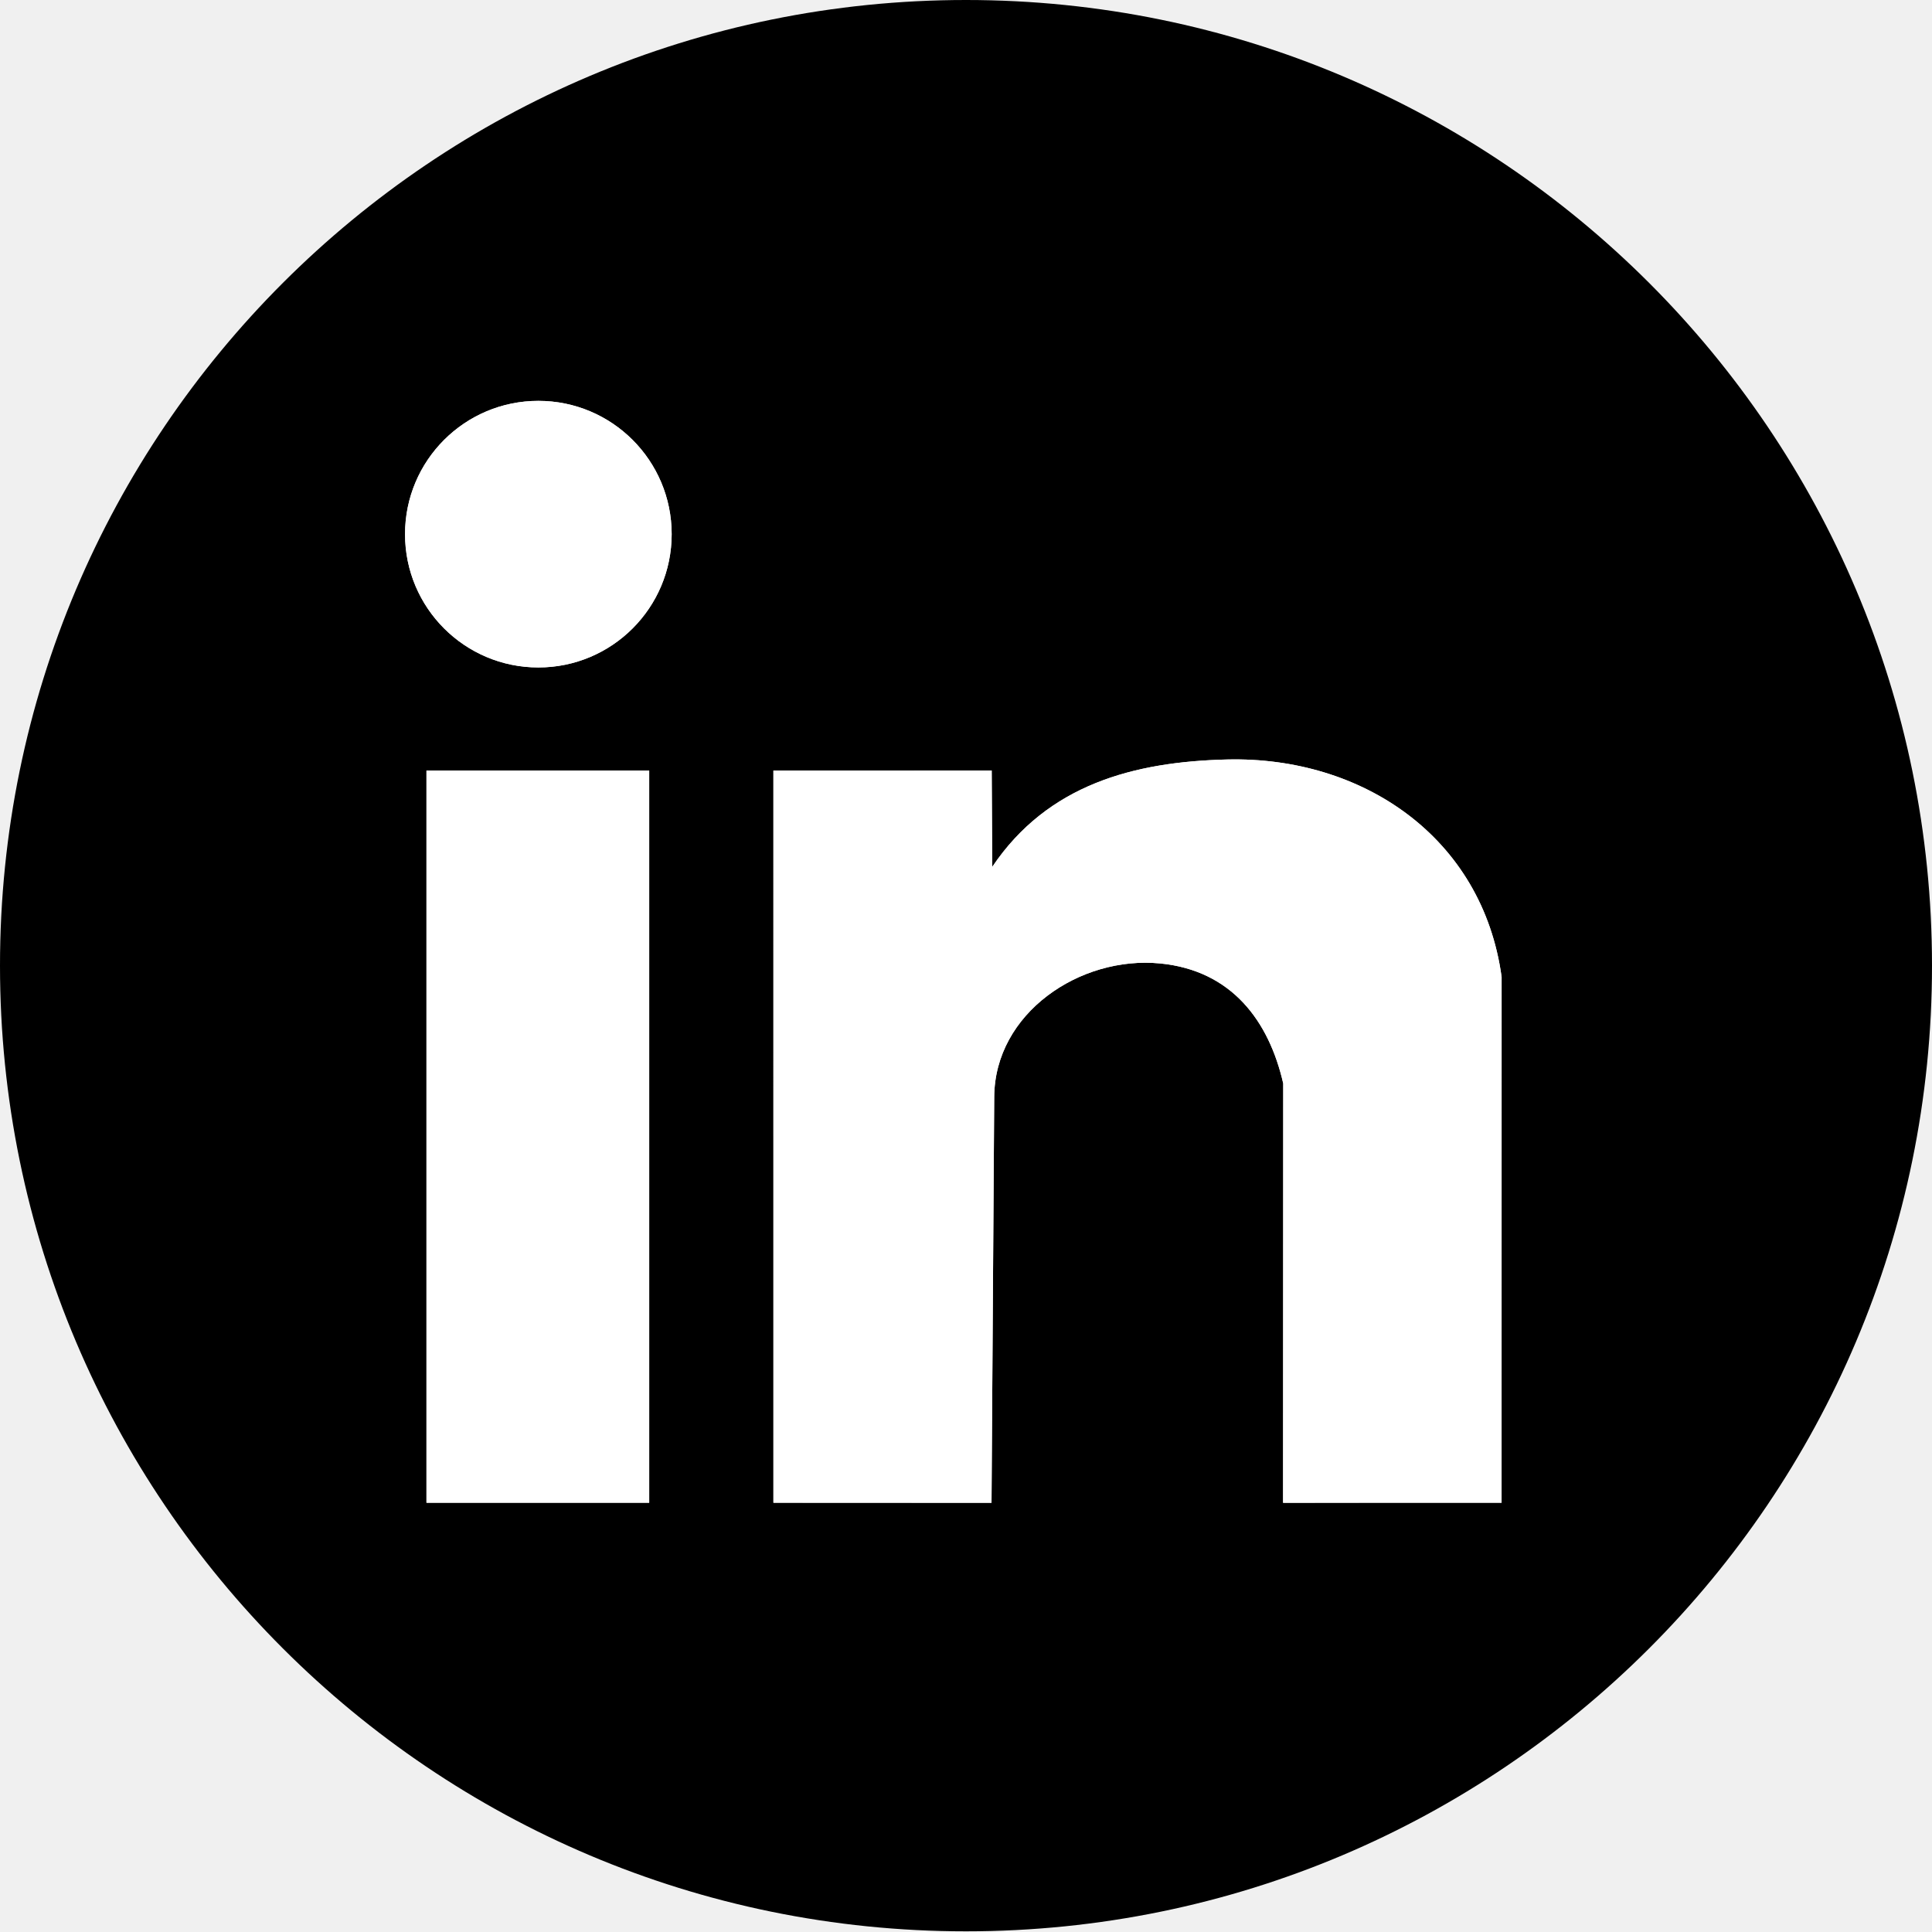
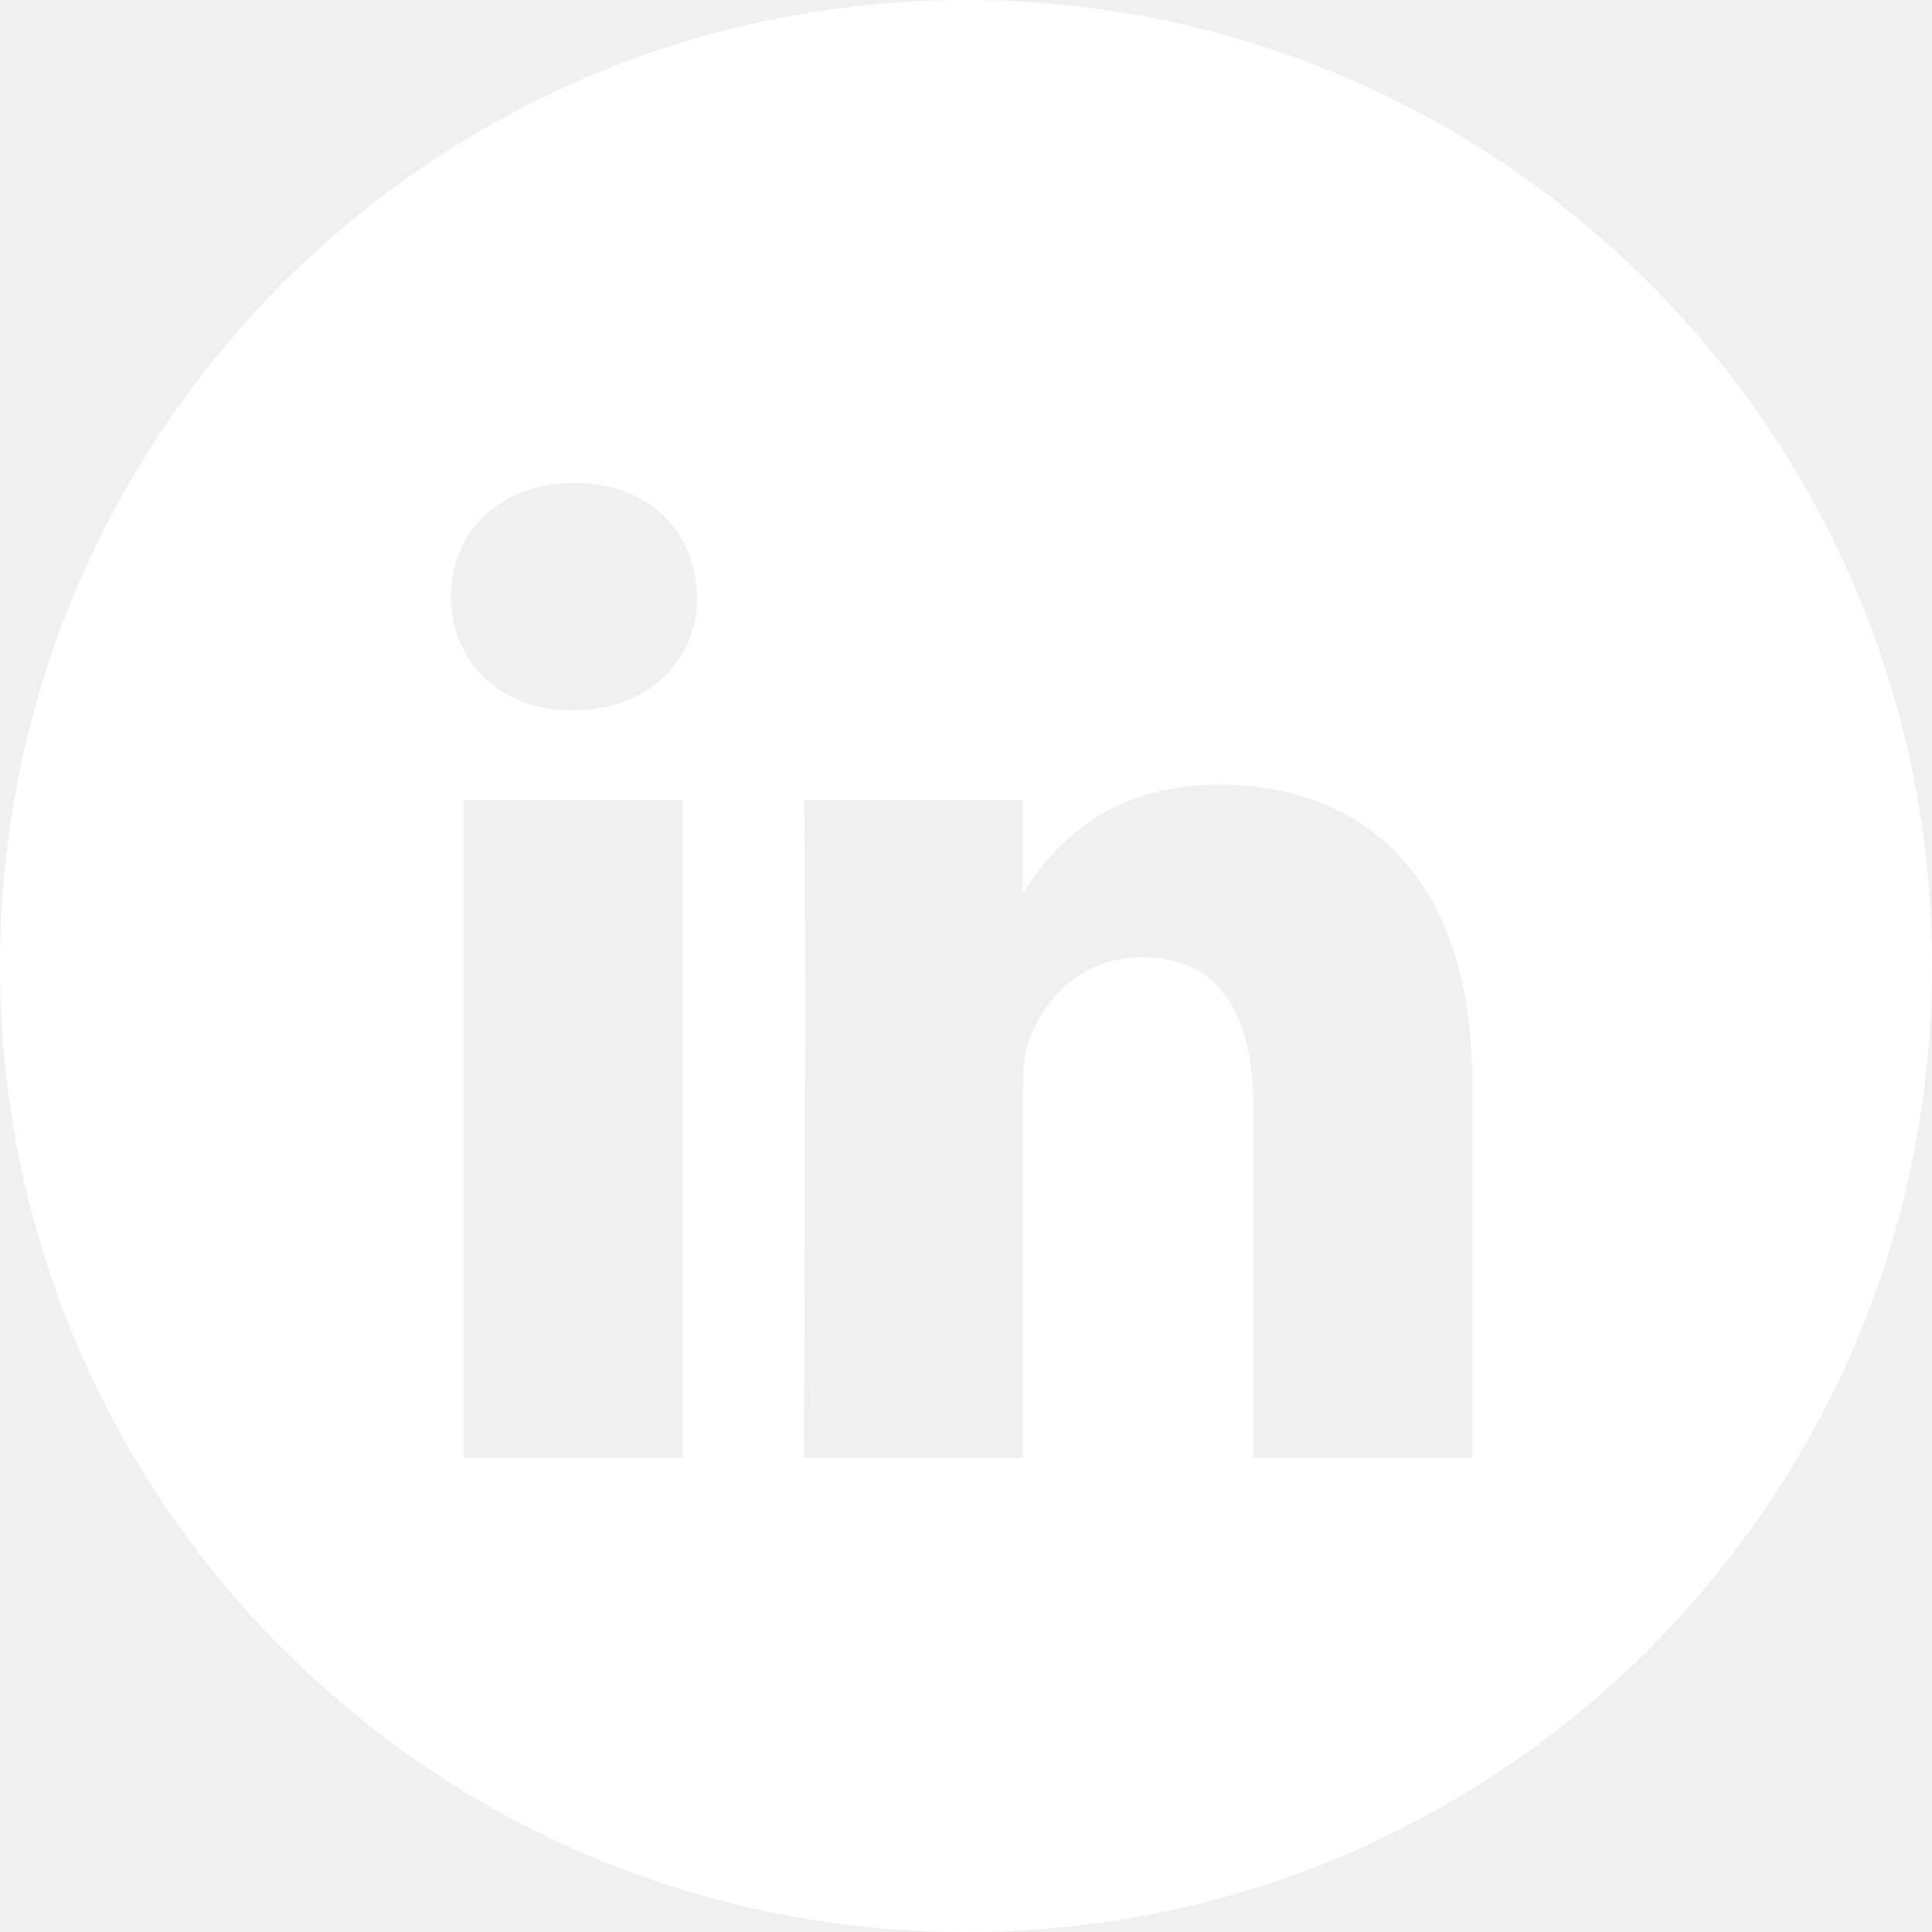
- <svg xmlns="http://www.w3.org/2000/svg" id="Layer_1" data-name="Layer 1" viewBox="0 0 160 159.944">
-   <defs>
-     <style>
-       .cls-1 {
-         fill: #fff;
-       }
-     </style>
-   </defs>
-   <path d="M160,79.972c0,44.167-35.817,79.972-80,79.972S0,124.139,0,79.972,35.817,0,80,0s80,35.805,80,79.972ZM55.625,44.237c0-6.096-4.943-11.037-11.041-11.037s-11.041,4.941-11.041,11.037,4.943,11.037,11.041,11.037,11.041-4.941,11.041-11.037ZM96.064,79.787c5.973.58,9.03,4.801,10.208,9.941l-.013,34.726,18.096-.005.003-43.542c-1.584-11.557-11.514-18.277-22.733-18.009-7.722.184-14.856,2.073-19.451,8.891l-.045-7.98-18.078.006.001,60.637,18.062.002.223-33.615c.046-6.939,7.106-11.694,13.728-11.051ZM53.764,63.814h-18.446v60.637h18.446v-60.637Z" />
-   <g>
-     <path class="cls-1" d="M96.064,79.787c-6.622-.643-13.682,4.112-13.728,11.051l-.223,33.615-18.062-.002-.001-60.637,18.078-.006.045,7.98c4.595-6.818,11.729-8.707,19.451-8.891,11.219-.268,21.15,6.452,22.733,18.009l-.003,43.542-18.096.005.013-34.726c-1.178-5.14-4.236-9.361-10.208-9.941Z" />
-     <rect class="cls-1" x="35.319" y="63.814" width="18.446" height="60.637" />
-     <circle class="cls-1" cx="44.584" cy="44.237" r="11.041" />
-   </g>
+ <svg xmlns="http://www.w3.org/2000/svg" width="48" height="48" viewBox="0 0 48 48" fill="none">
+   <path fill-rule="evenodd" clip-rule="evenodd" d="M0 24C0 10.745 10.745 0 24 0C37.255 0 48 10.745 48 24C48 37.255 37.255 48 24 48C10.745 48 0 37.255 0 24ZM16.96 19.878H11.522V36.22H16.96V19.878ZM17.319 14.823C17.284 13.22 16.138 12 14.277 12C12.416 12 11.2 13.22 11.2 14.823C11.2 16.392 12.38 17.647 14.206 17.647H14.241C16.138 17.647 17.319 16.392 17.319 14.823ZM36.575 26.85C36.575 21.83 33.892 19.494 30.313 19.494C27.425 19.494 26.133 21.08 25.411 22.193V19.878H19.971C20.043 21.412 19.971 36.22 19.971 36.22H25.411V27.093C25.411 26.605 25.446 26.118 25.59 25.768C25.983 24.792 26.878 23.782 28.381 23.782C30.349 23.782 31.137 25.281 31.137 27.477V36.22H36.575L36.575 26.85Z" fill="white" />
</svg>
